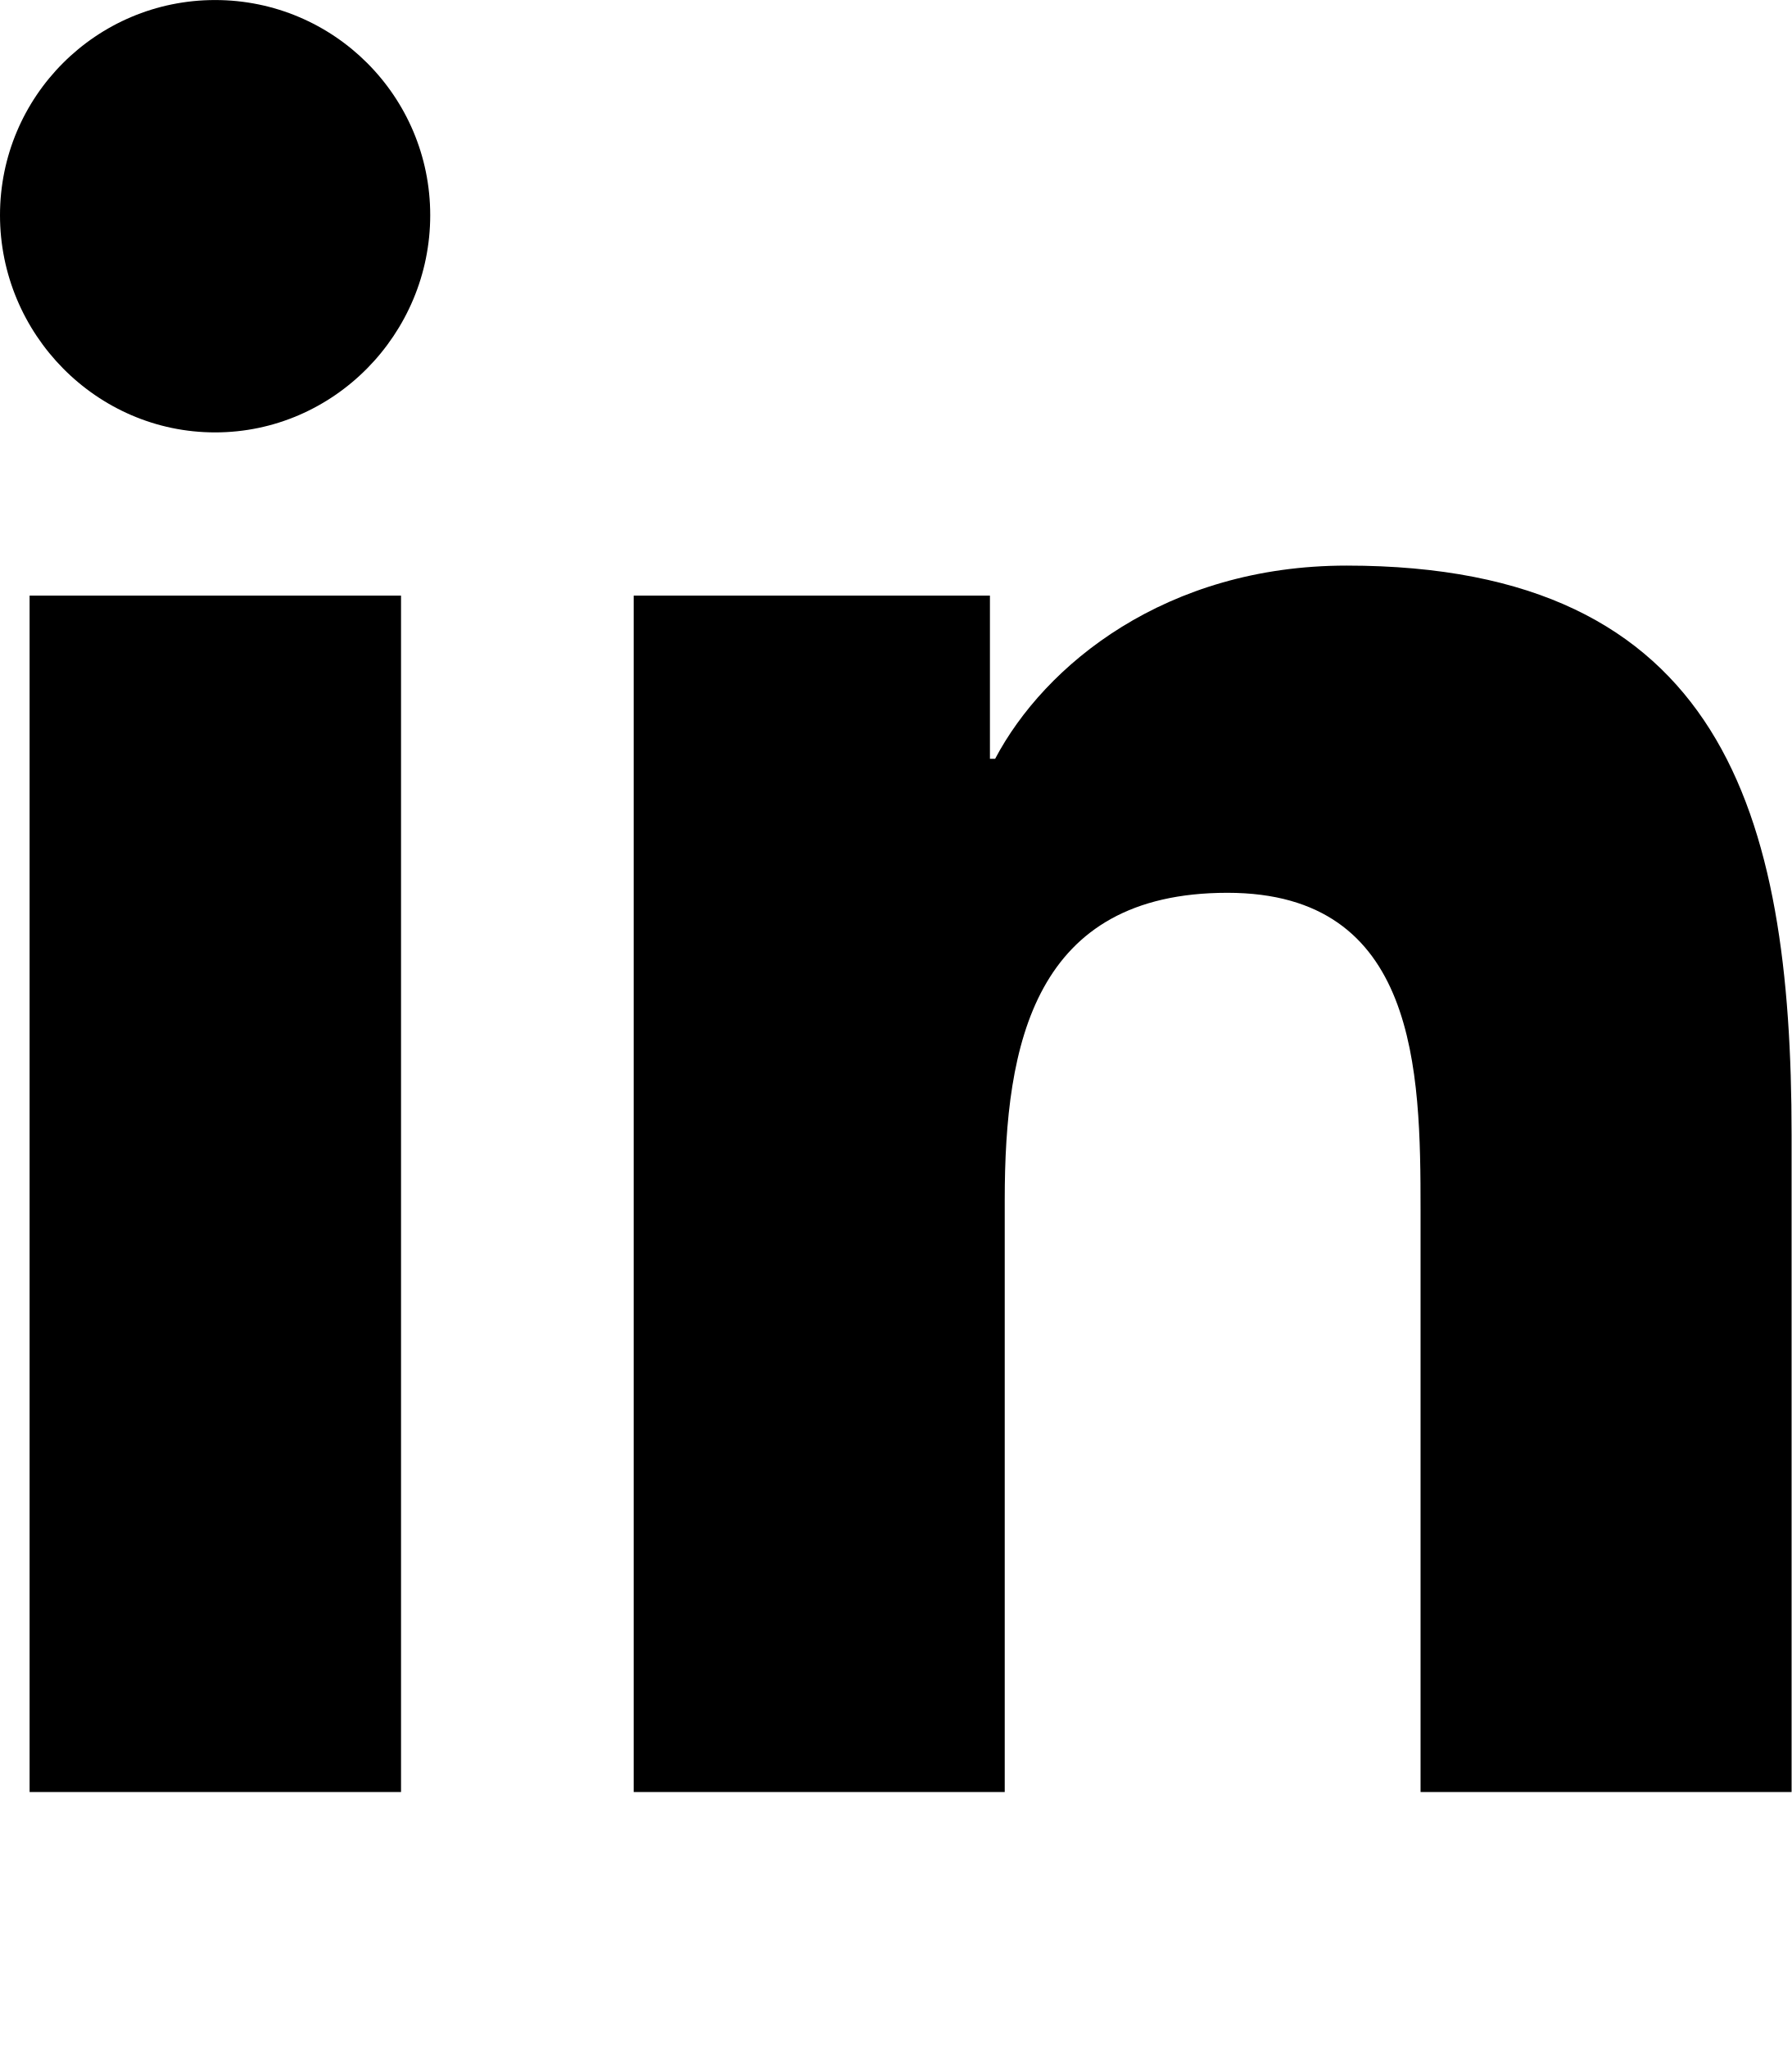
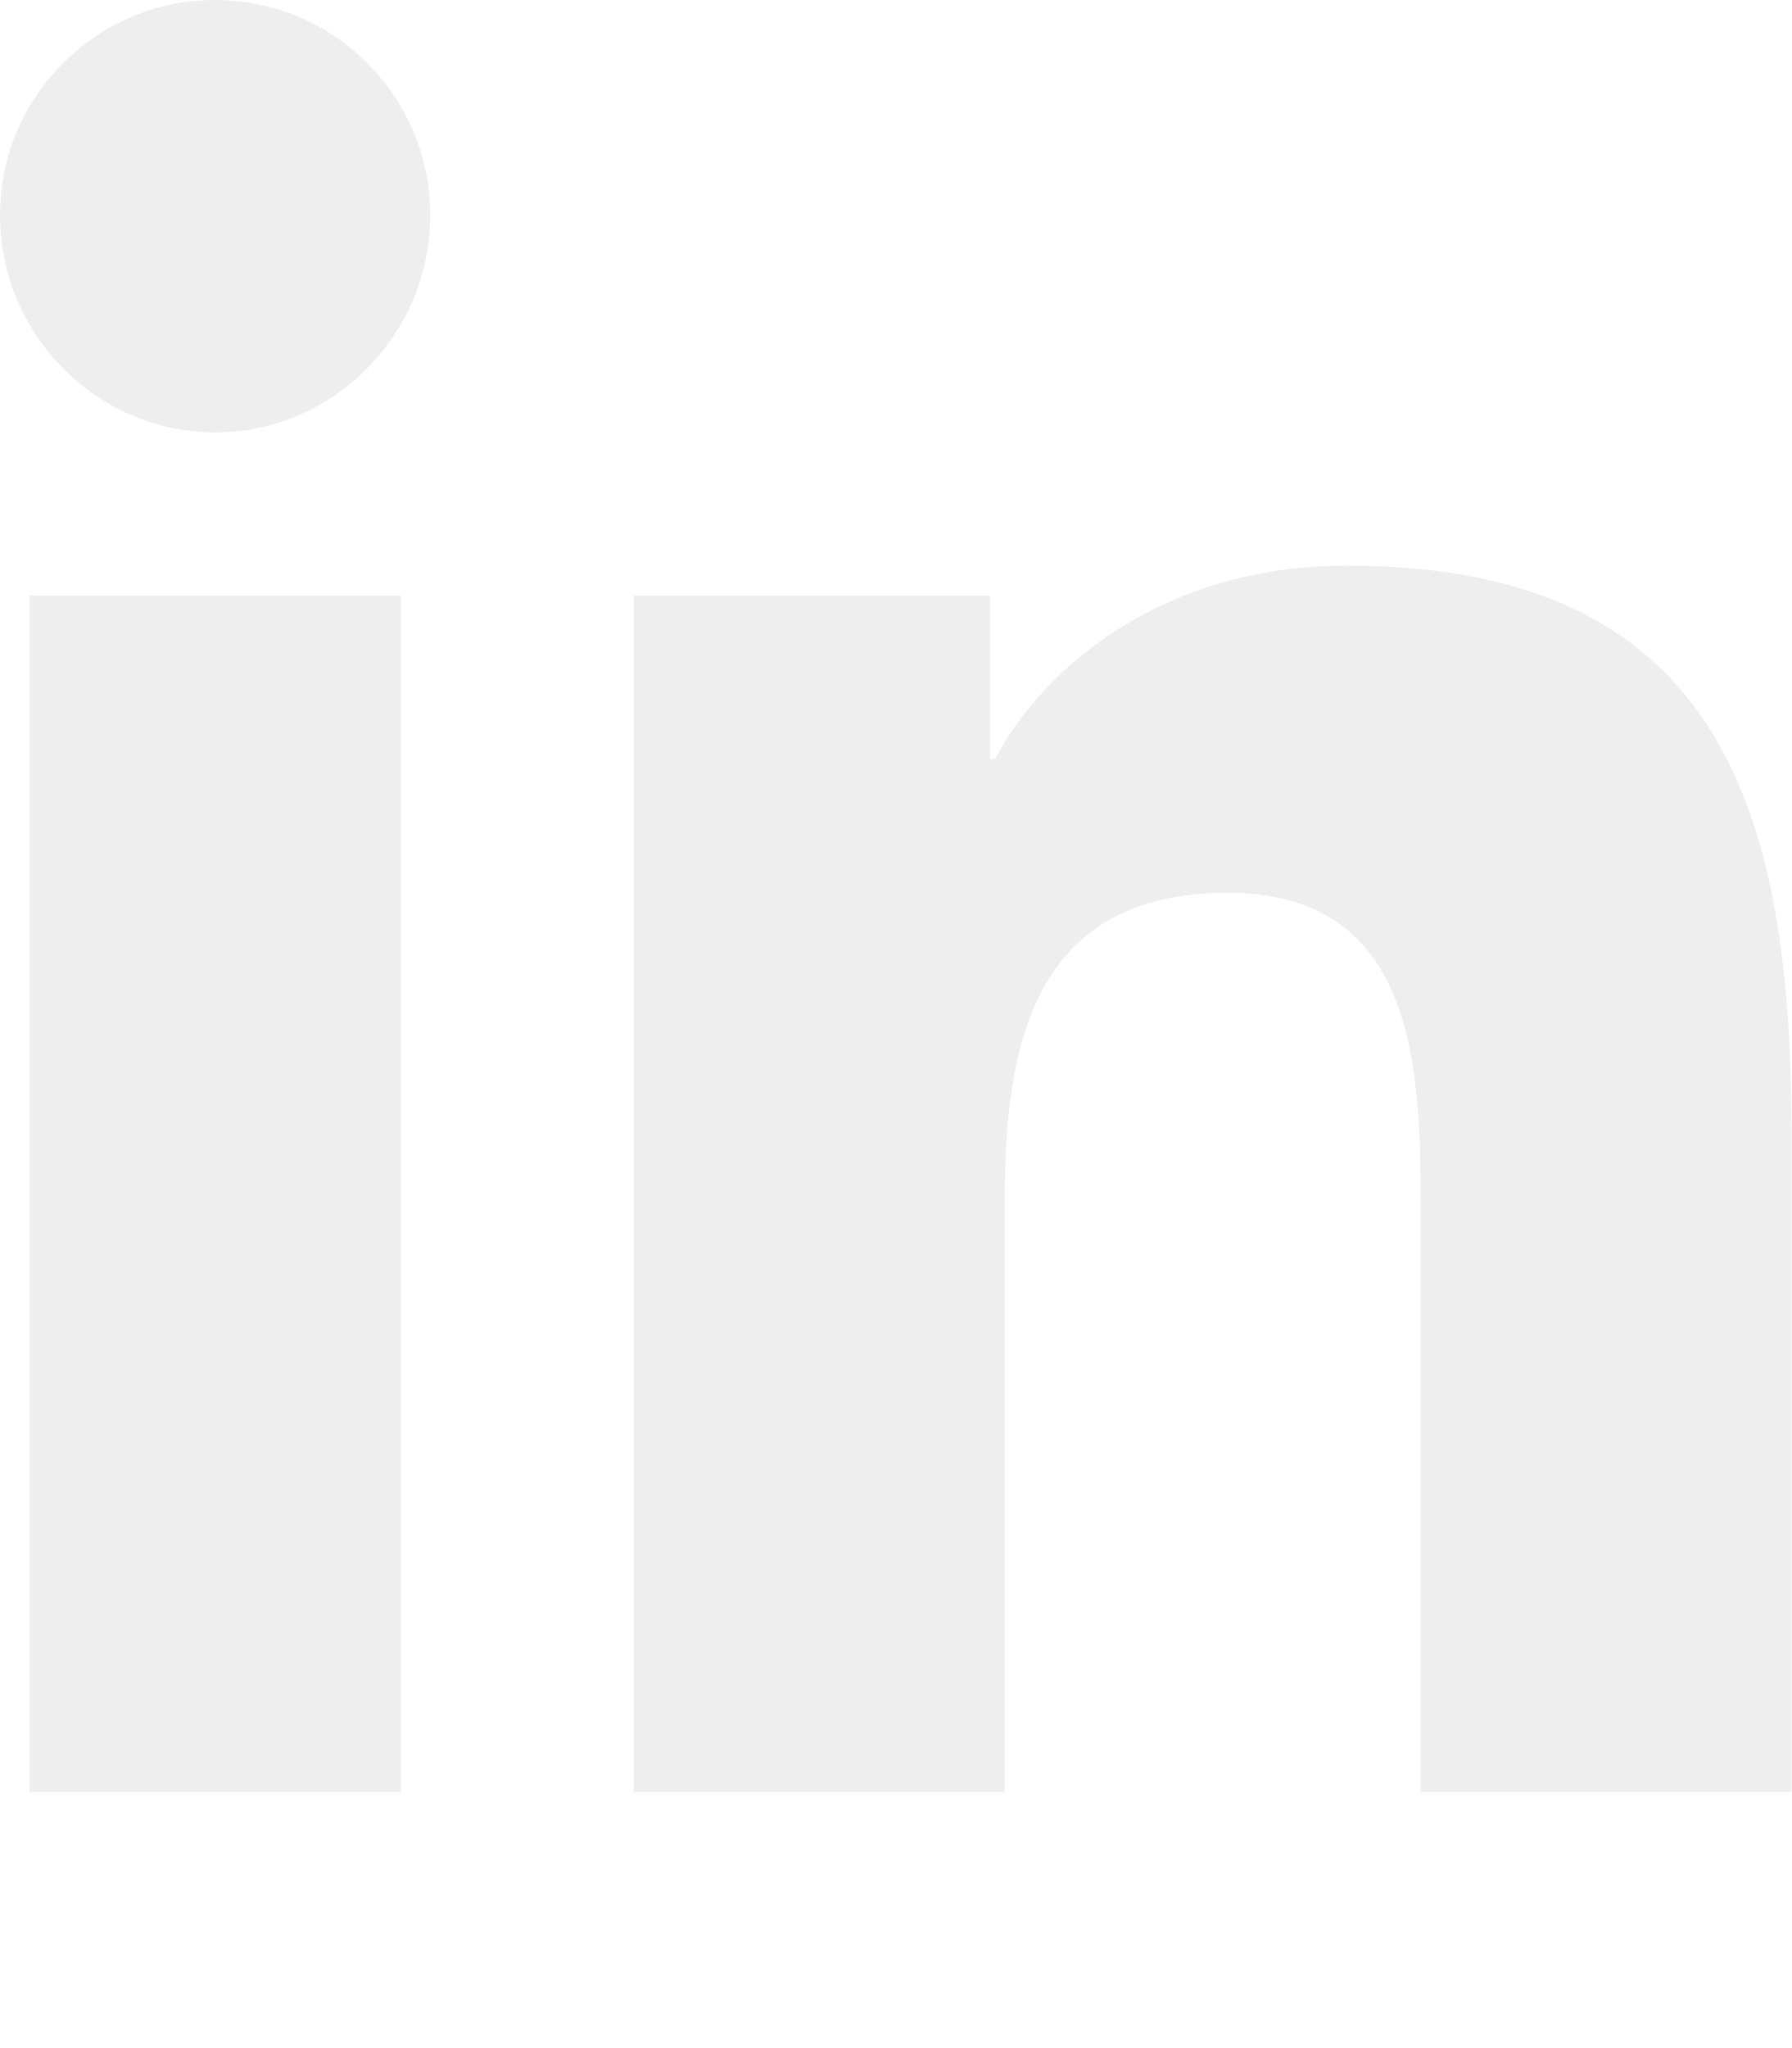
<svg xmlns="http://www.w3.org/2000/svg" aria-hidden="true" focusable="false" data-prefix="fab" data-icon="linkedin-in" class="svg-inline--fa fa-linkedin-in fa-w-14" role="img" viewBox="0 0 448 512">
-   <path fill="currentColor" d="M100.28 448H7.4V148.9h92.88zM53.79 108.1C24.09 108.1 0 83.5 0 53.8a53.79 53.79 0 0 1 107.58 0c0 29.7-24.1 54.3-53.79 54.3zM447.9 448h-92.68V302.4c0-34.7-.7-79.2-48.29-79.2-48.29 0-55.69 37.7-55.69 76.7V448h-92.78V148.9h89.08v40.8h1.3c12.4-23.5 42.69-48.3 87.88-48.3 94 0 111.28 61.9 111.28 142.3V448z" />
+   <path fill="#eeeeee" d="M100.28 448H7.4V148.9h92.88zM53.79 108.1C24.09 108.1 0 83.5 0 53.8a53.79 53.79 0 0 1 107.58 0c0 29.7-24.1 54.3-53.79 54.3zM447.9 448h-92.68V302.4c0-34.7-.7-79.2-48.29-79.2-48.29 0-55.69 37.7-55.69 76.7V448h-92.78V148.9h89.08v40.8h1.3c12.4-23.5 42.69-48.3 87.88-48.3 94 0 111.28 61.9 111.28 142.3V448z" />
</svg>
